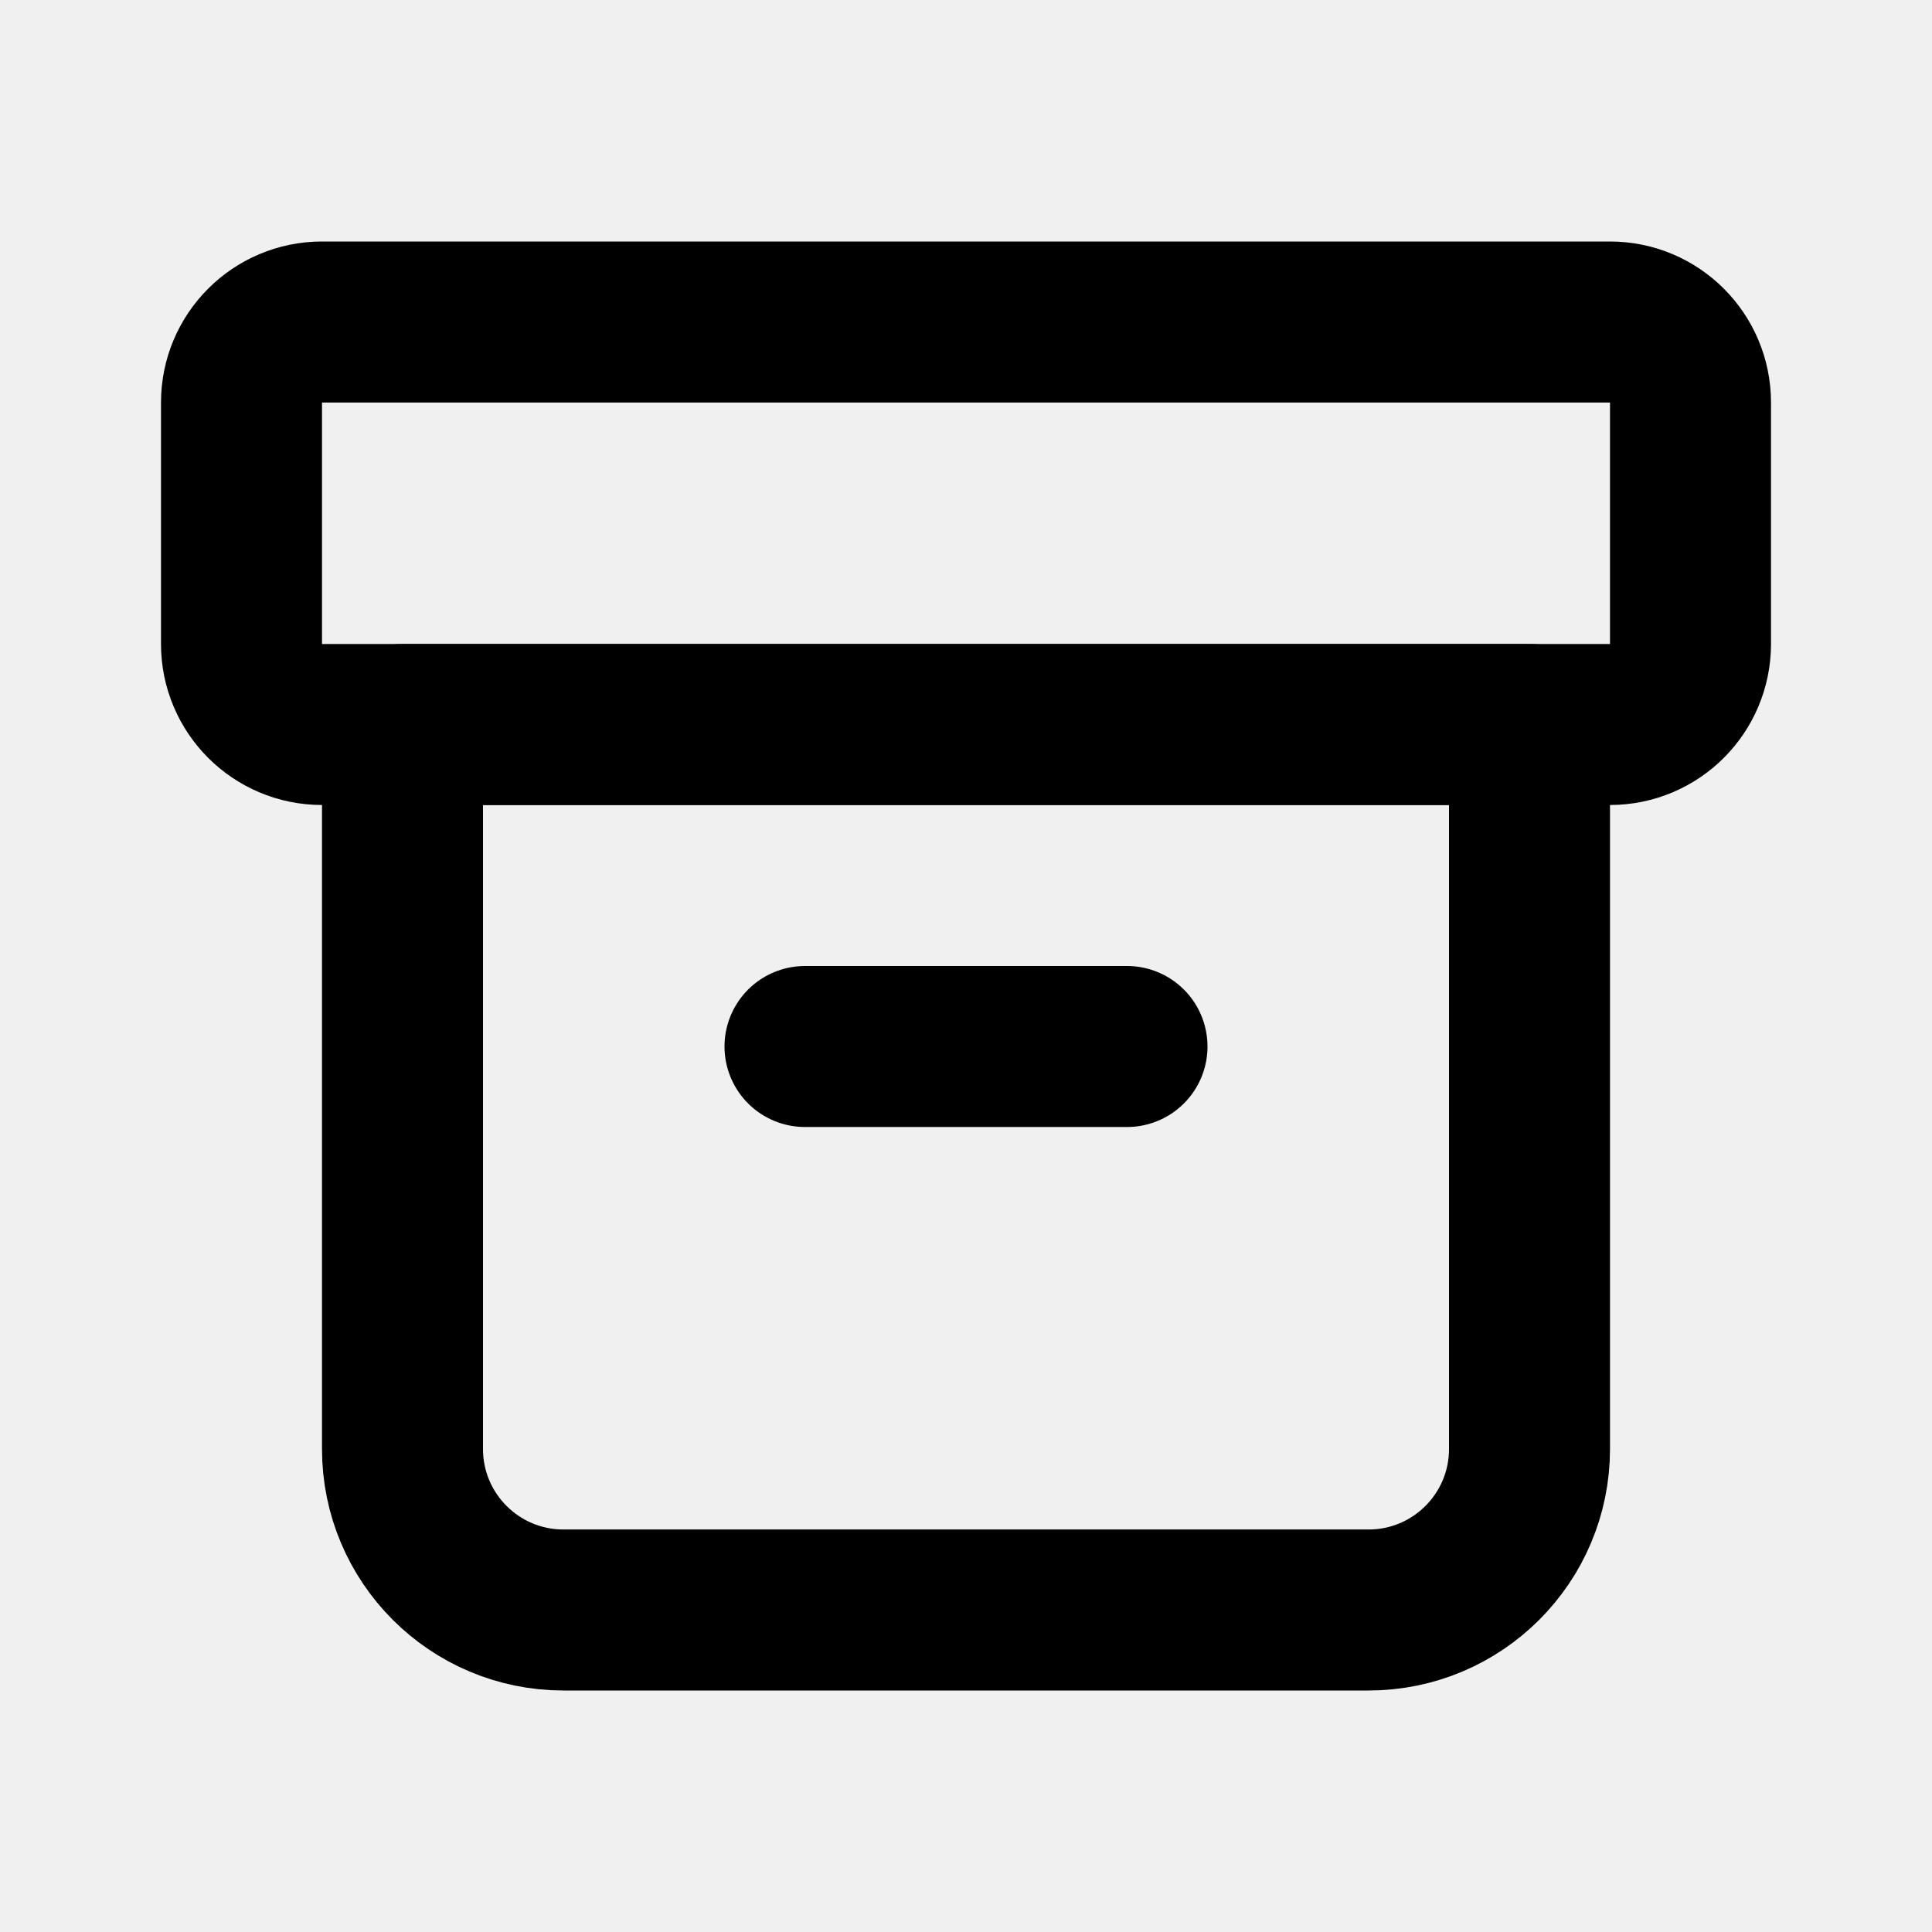
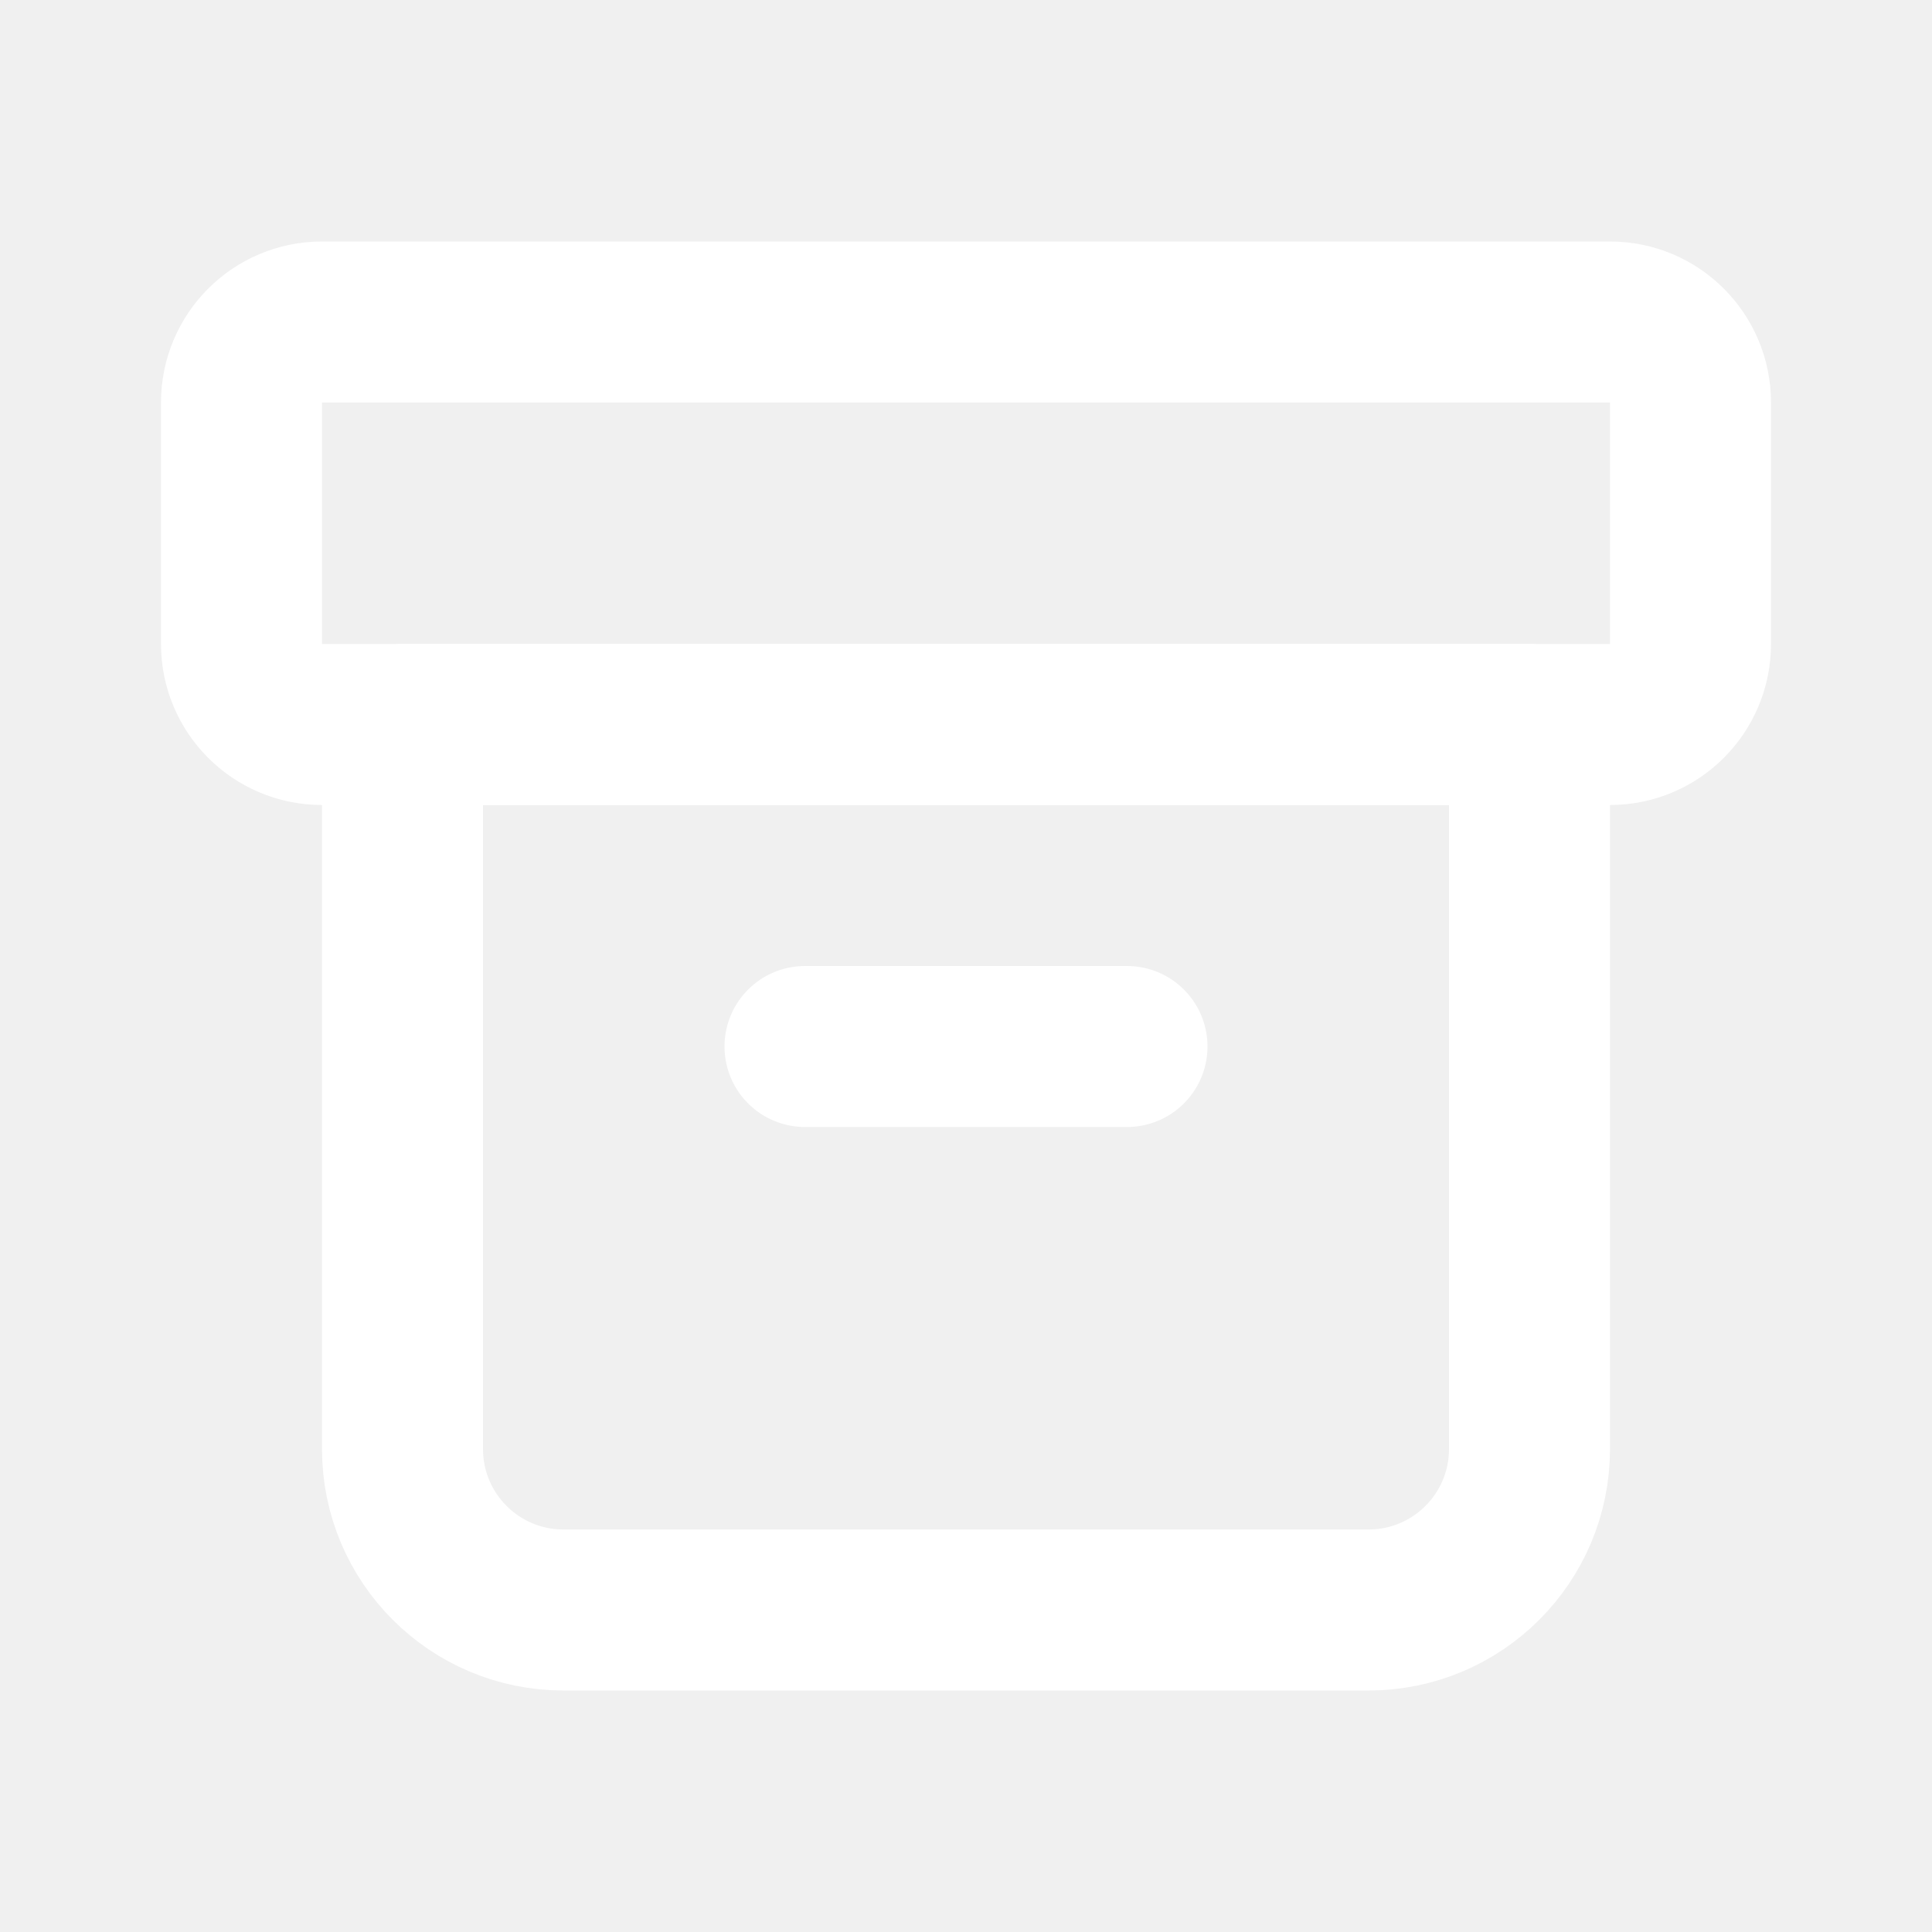
- <svg xmlns="http://www.w3.org/2000/svg" width="800px" height="800px" viewBox="0 0 24 24" fill="none">
-   <rect x="3" y="4" width="18" height="5" rx="1" stroke="#000000" stroke-width="2" stroke-linecap="round" stroke-linejoin="round" />
-   <path d="M5 9H19V18C19 19.105 18.105 20 17 20H7C5.895 20 5 19.105 5 18V9Z" stroke="#000000" stroke-width="2" stroke-linecap="round" stroke-linejoin="round" />
-   <path d="M10 13H14" stroke="#000000" stroke-width="2" stroke-linecap="round" stroke-linejoin="round" />
+ <svg xmlns="http://www.w3.org/2000/svg" width="25px" height="25px" viewBox="0 0 24 24" fill="none">
+   <rect x="3" y="4" width="18" height="5" rx="1" stroke="#fff" stroke-width="2" stroke-linecap="round" stroke-linejoin="round" />
+   <path d="M5 9H19V18C19 19.105 18.105 20 17 20H7C5.895 20 5 19.105 5 18V9Z" stroke="#fff" stroke-width="2" stroke-linecap="round" stroke-linejoin="round" />
+   <path d="M10 13H14" stroke="#fff" stroke-width="2" stroke-linecap="round" stroke-linejoin="round" />
</svg>
